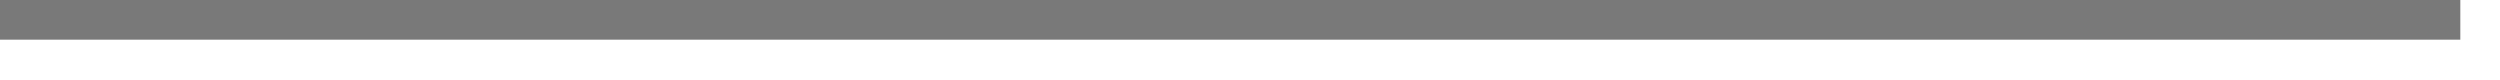
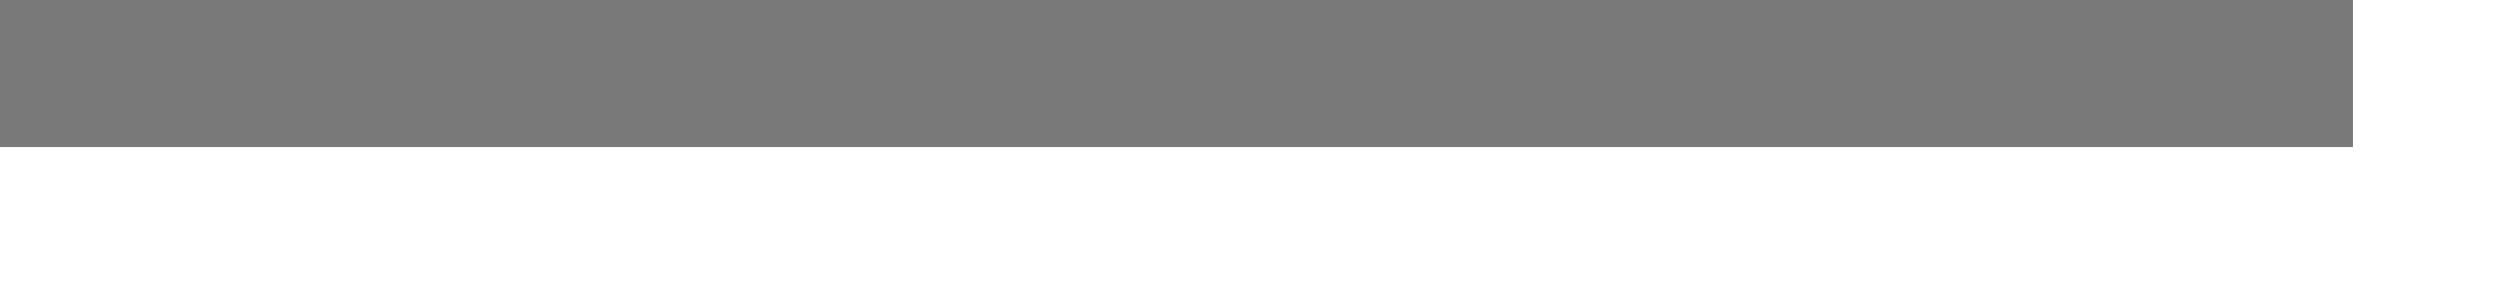
- <svg xmlns="http://www.w3.org/2000/svg" version="1.1" width="63px" height="2px">
-   <g transform="matrix(1 0 0 1 -509 -258 )">
-     <path d="M 509 258.5  L 571 258.5  " stroke-width="1" stroke="#797979" fill="none" />
+ <svg xmlns="http://www.w3.org/2000/svg" version="1.1" width="17px" height="2px">
+   <g transform="matrix(1 0 0 1 -727 -372 )">
+     <path d="M 727 372.5  L 743 372.5  " stroke-width="1" stroke="#797979" fill="none" />
  </g>
</svg>
